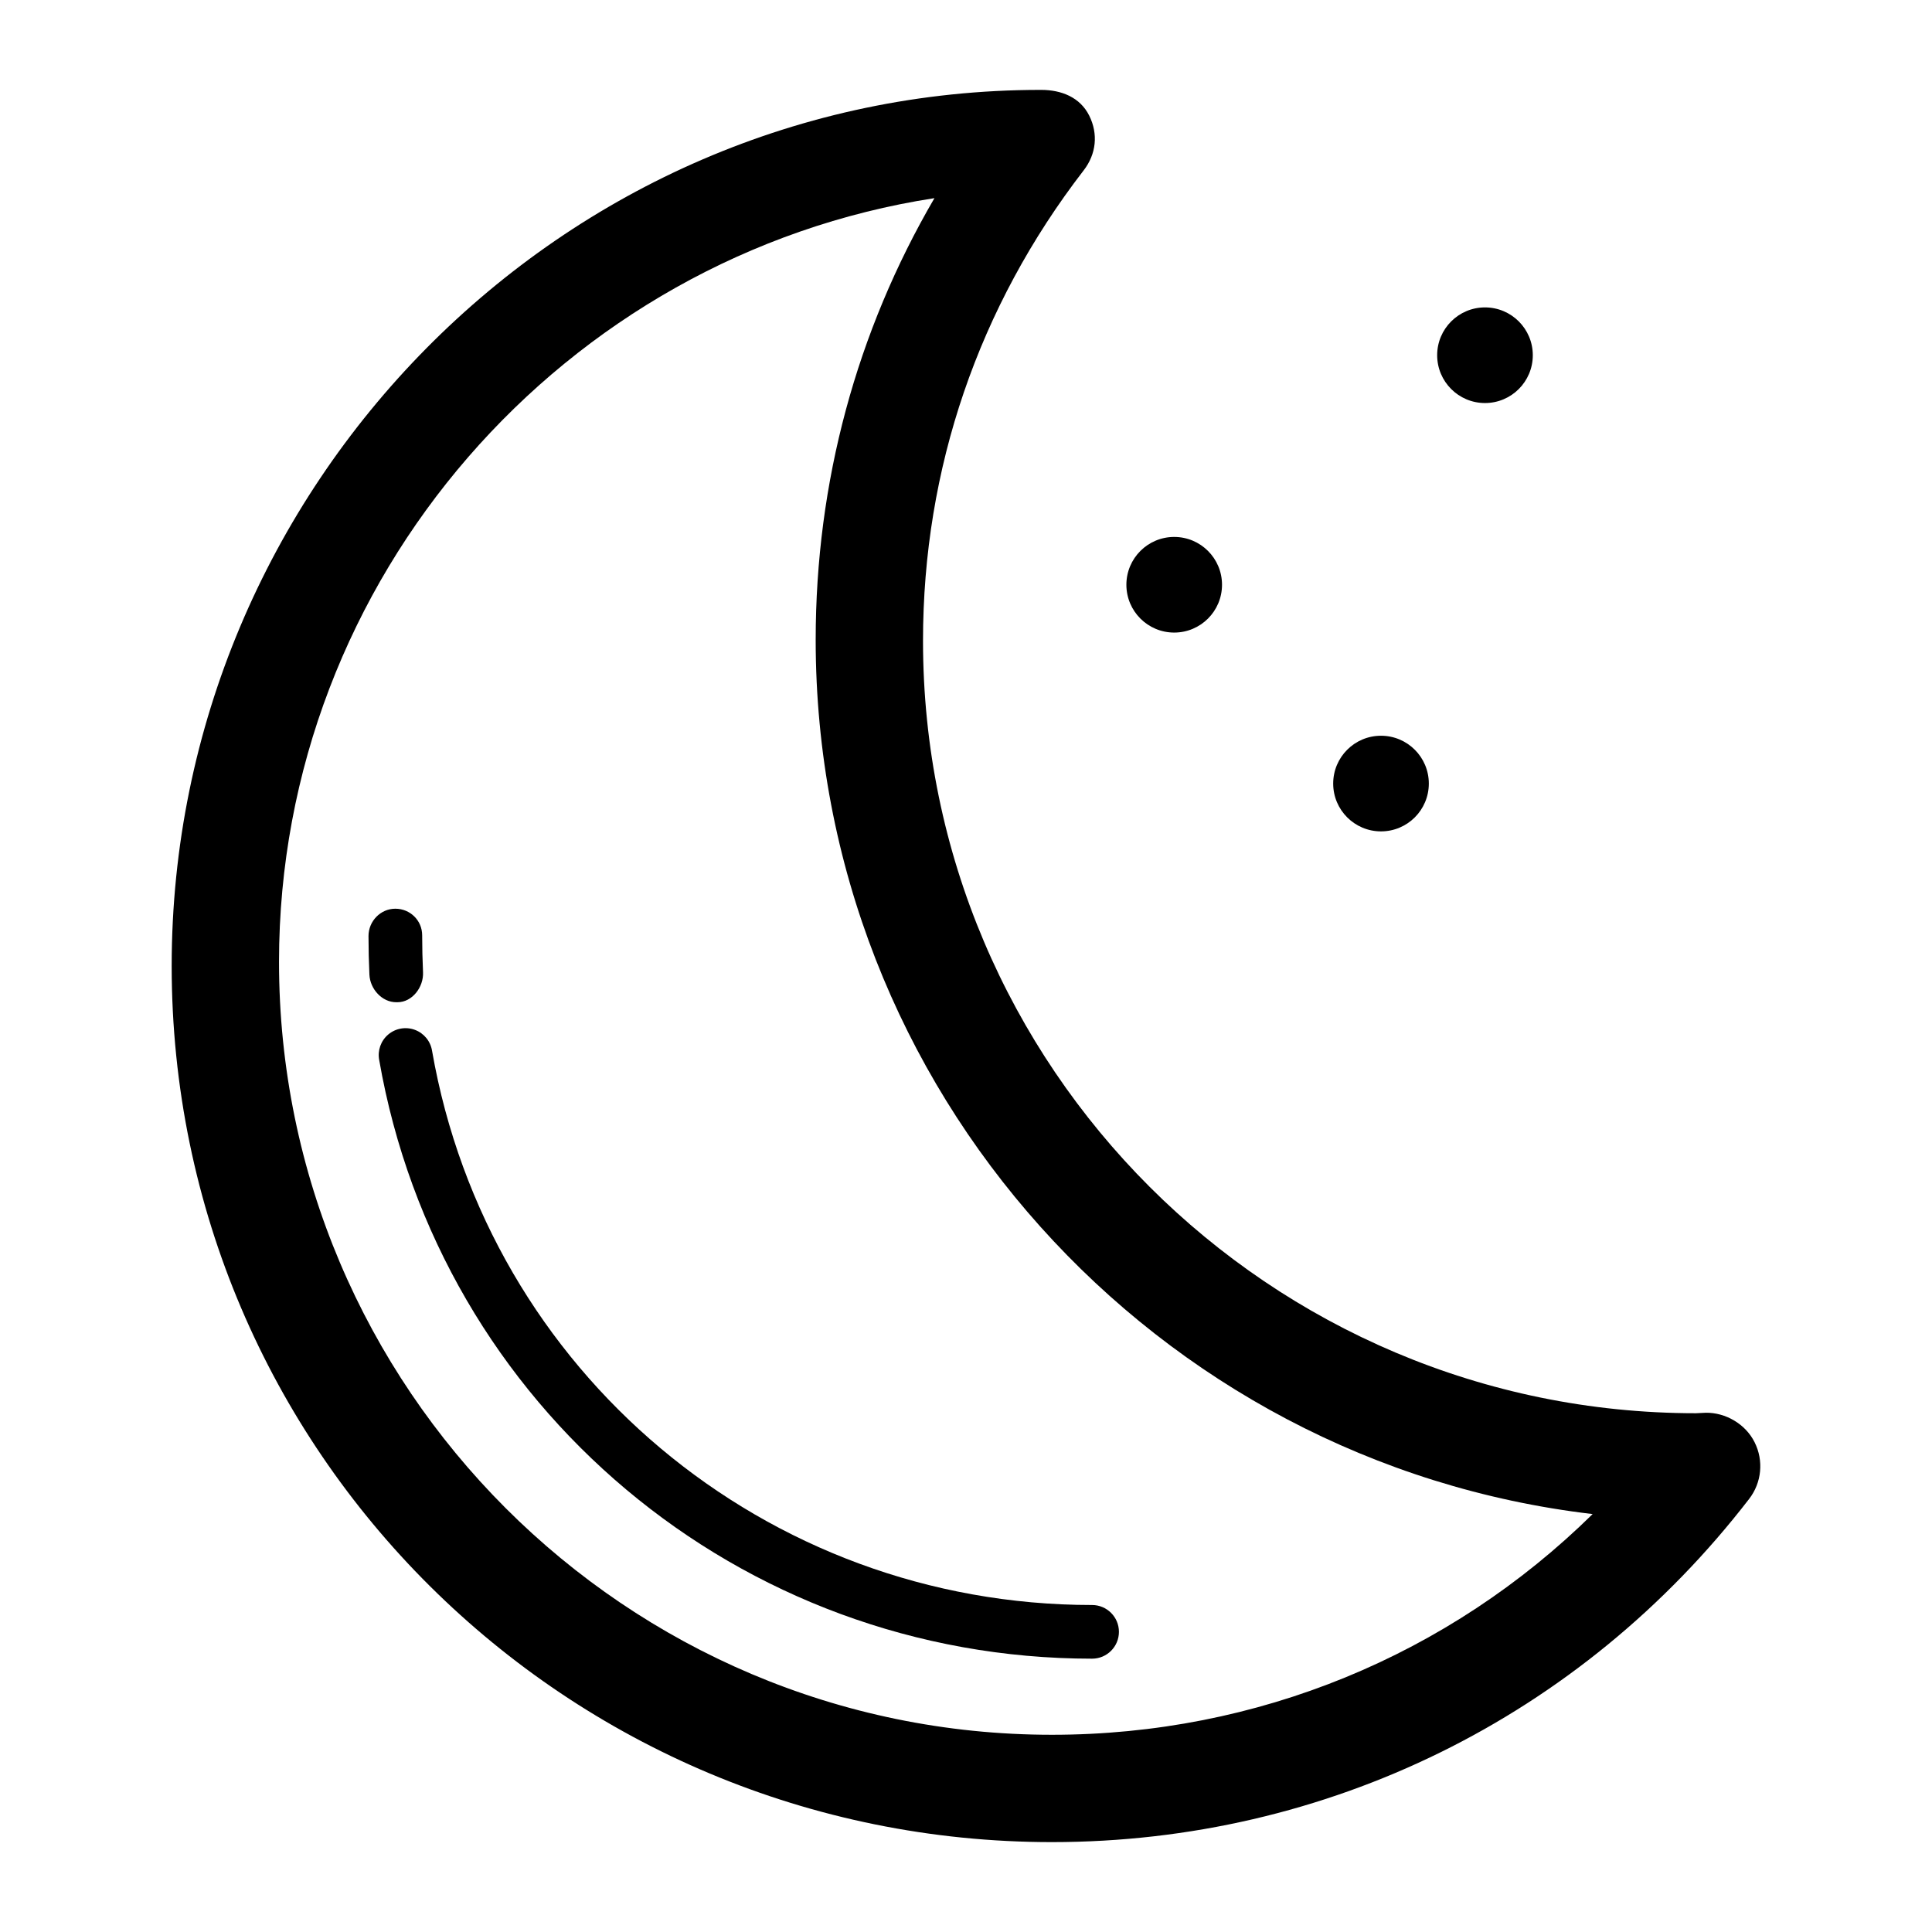
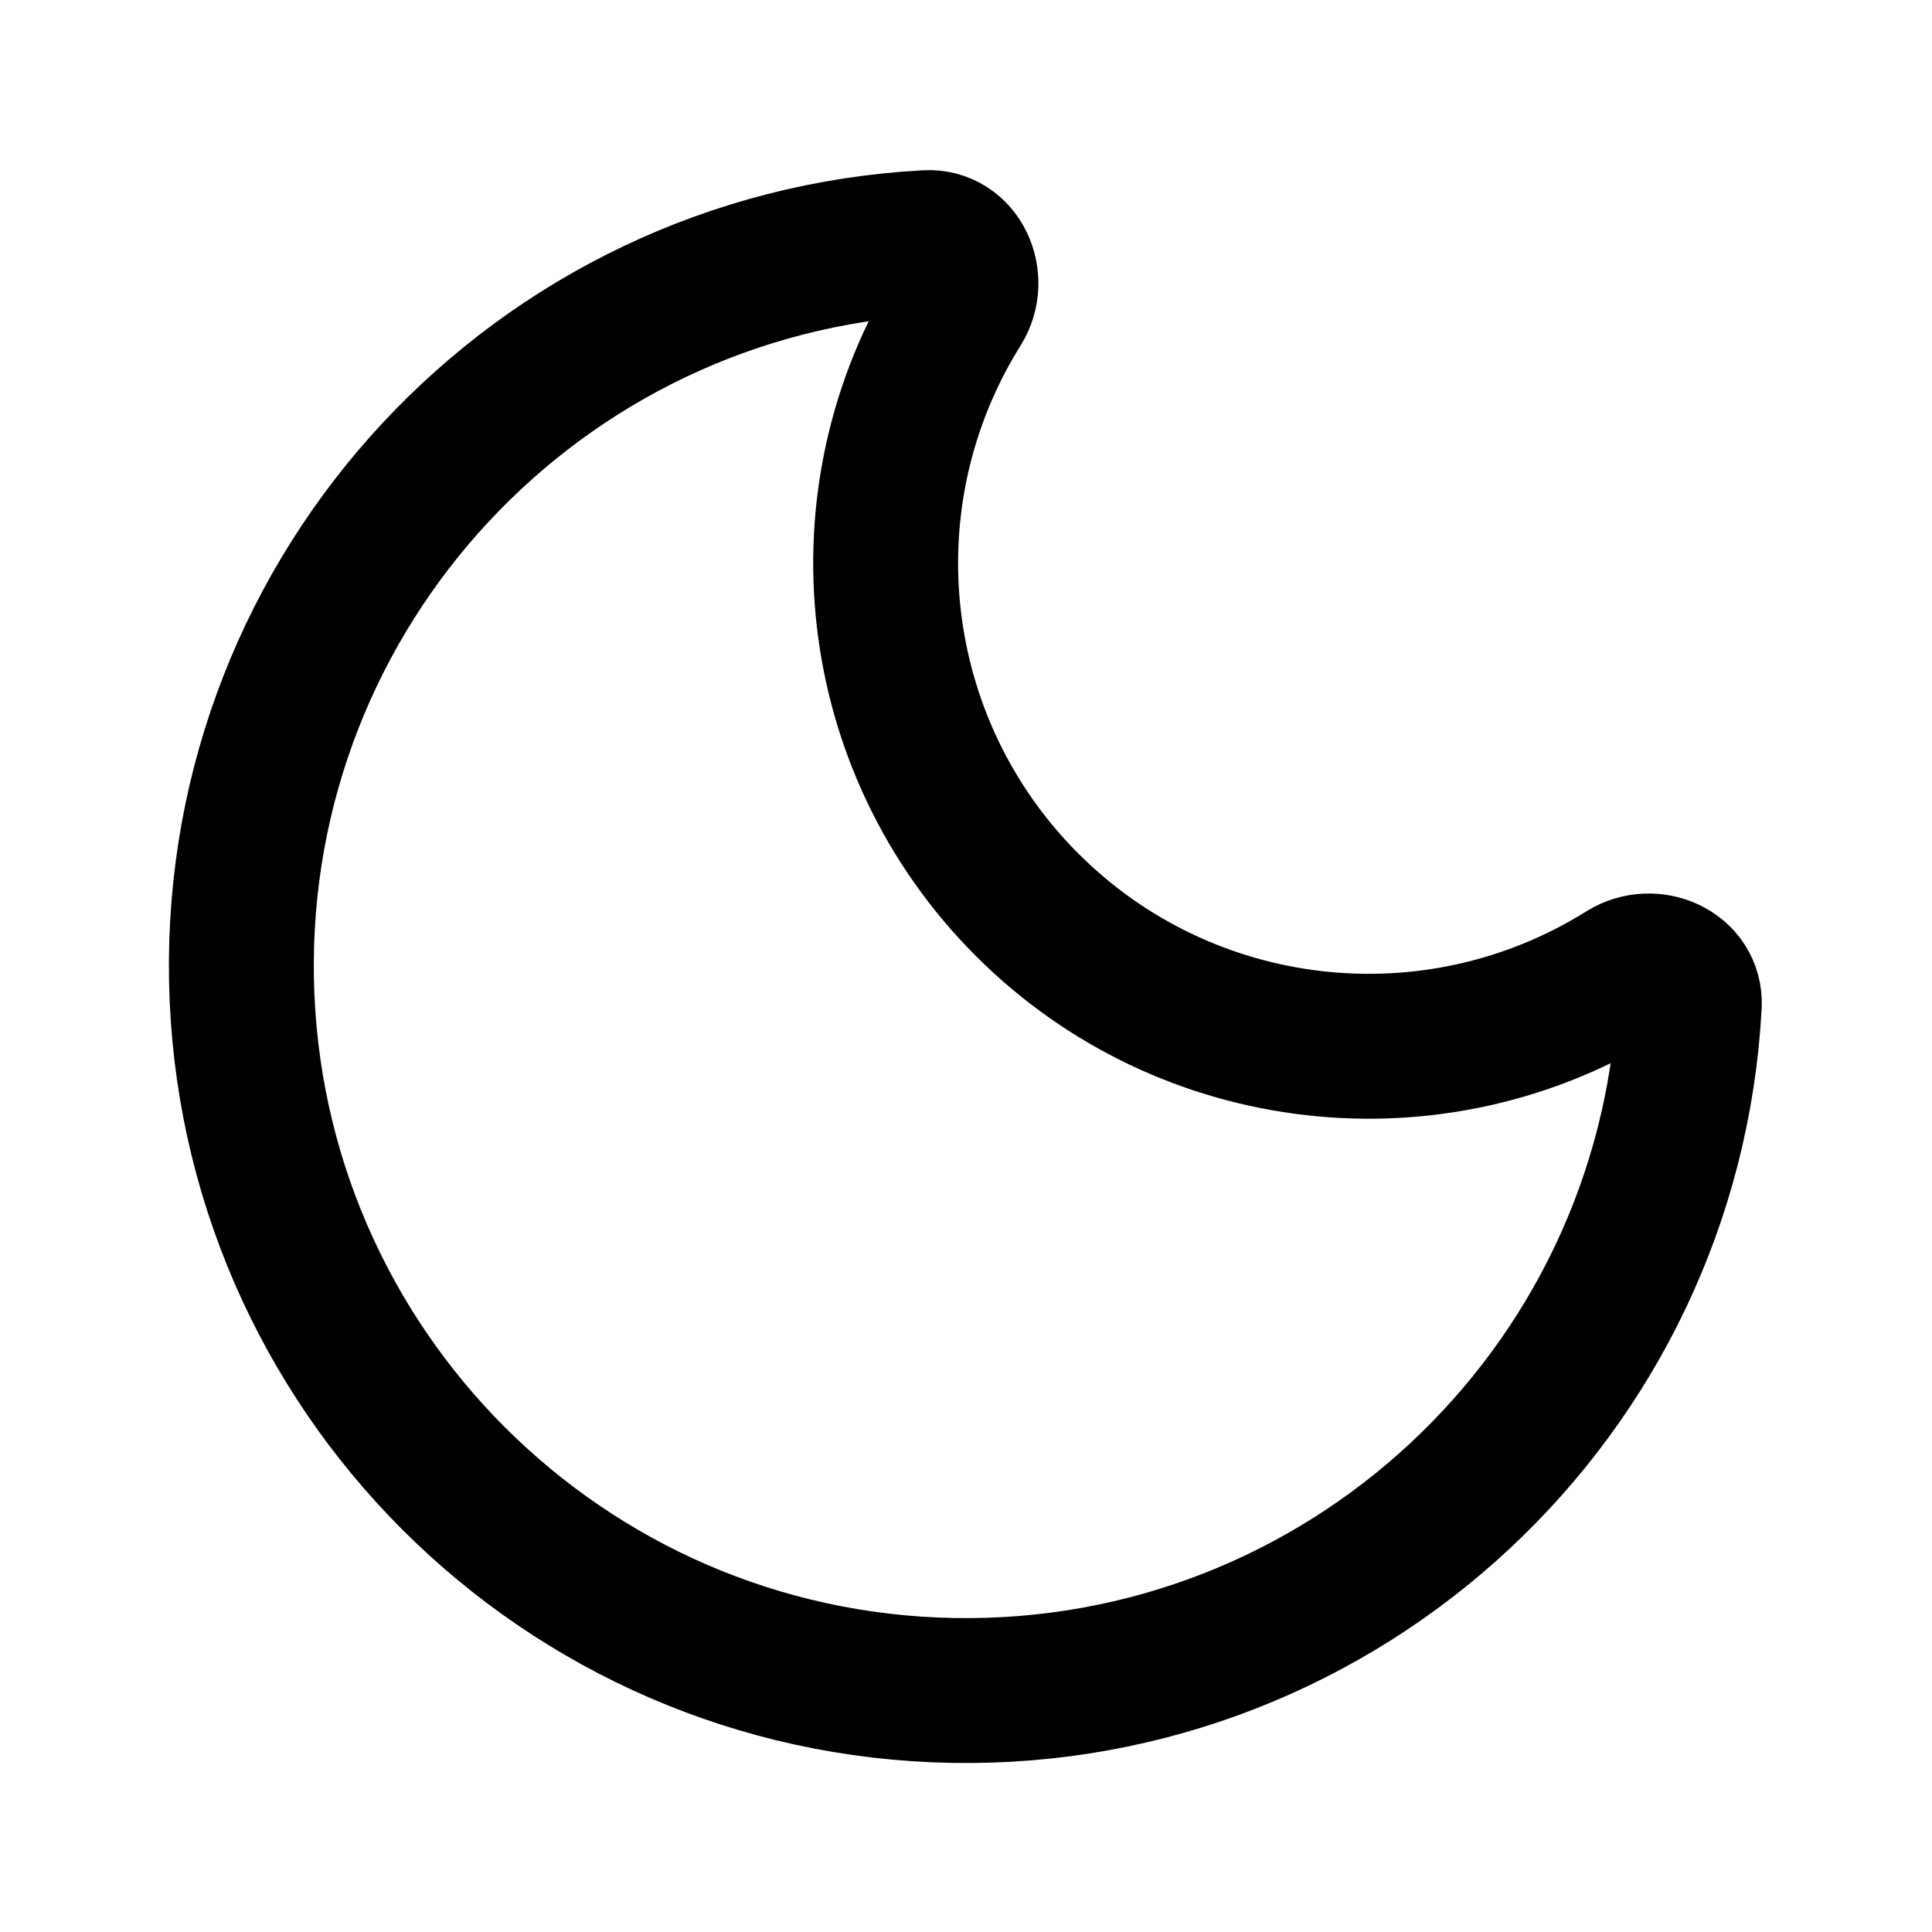
- <svg xmlns="http://www.w3.org/2000/svg" t="1785379255967" class="icon" viewBox="0 0 1024 1024" version="1.1" p-id="2773" width="200" height="200">
-   <path d="M557.554 976.356c-257.266 0-466.56-207.161-466.56-464.427 0-253.924 206.578-464.284 460.501-464.284h0.356c10.766 0 20.622 3.954 25.444 13.611 4.878 9.756 3.74 20.395-2.916 29.028-55.723 72.22-85.163 158.108-85.163 249.372 0 225.892 183.78 409.387 409.671 409.387l5.248-0.256c10.325-0.142 20.978 5.86 25.842 15.644a28.302 28.302 0 0 1-2.916 30.052C837.902 910.08 703.204 976.356 557.554 976.356zM495.275 105.017C299.193 135.282 147.883 306.162 147.883 509.81c0 225.877 183.78 409.657 409.671 409.657 108.686 0 210.404-42.055 286.578-116.978-231.566-27.193-411.804-224.626-411.804-463.36 0-83.428 21.618-163.3 62.948-234.112z" fill="currentColor" p-id="2774" />
-   <path d="M578.83 879.132c-186.866 0-345.785-133.419-377.842-317.269a14.222 14.222 0 1 1 28.018-4.878c29.682 170.183 176.811 293.703 349.824 293.703a14.222 14.222 0 1 1 0 28.444zM209.991 531.2c-7.538 0-13.838-6.997-14.194-14.606-0.313-6.585-0.484-13.796-0.484-20.466 0-7.865 6.357-14.492 14.222-14.492s14.222 6.229 14.222 14.094c0 6.229 0.171 13.426 0.455 19.584 0.37 7.851-5.675 15.886-13.525 15.886h-0.697z" fill="currentColor" p-id="2775" />
-   <path d="M622.35 309.931m-25.344 0a25.344 25.344 0 1 0 50.688 0 25.344 25.344 0 1 0-50.688 0Z" fill="currentColor" p-id="2776" />
-   <path d="M787.072 188.274m-25.344 0a25.344 25.344 0 1 0 50.688 0 25.344 25.344 0 1 0-50.688 0Z" fill="currentColor" p-id="2777" />
-   <path d="M731.961 415.303m-25.344 0a25.344 25.344 0 1 0 50.688 0 25.344 25.344 0 1 0-50.688 0Z" fill="currentColor" p-id="2778" />
+ <svg xmlns="http://www.w3.org/2000/svg" width="24" height="24" viewBox="0 0 24 24" fill="none" stroke="currentColor" stroke-width="1.8" stroke-linecap="round" stroke-linejoin="round">
+   <path d="M20.985 12.486a9 9 0 1 1-9.473-9.472c.405-.022.617.46.402.803a6 6 0 0 0 8.268 8.268c.344-.215.825-.004.803.401" />
</svg>
